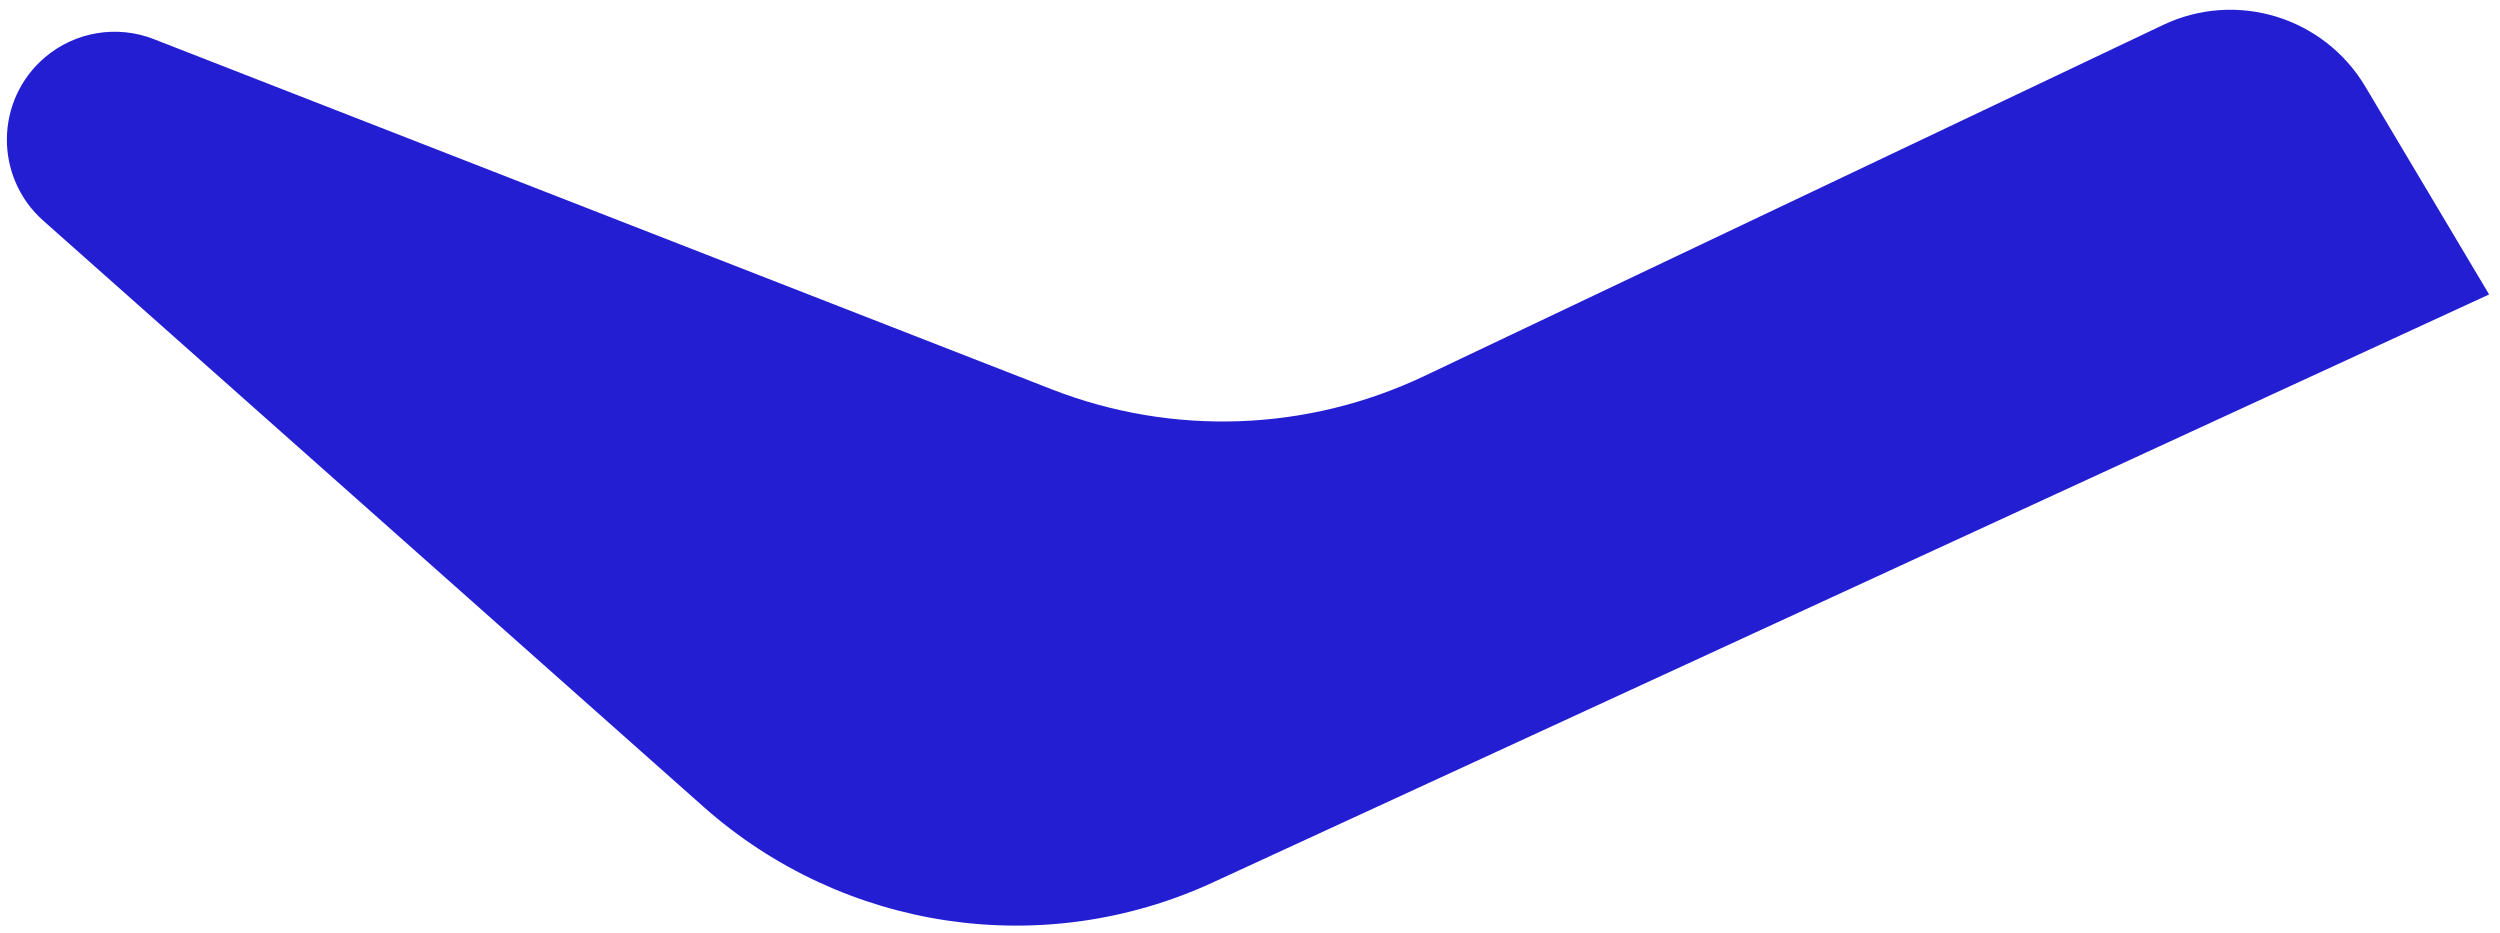
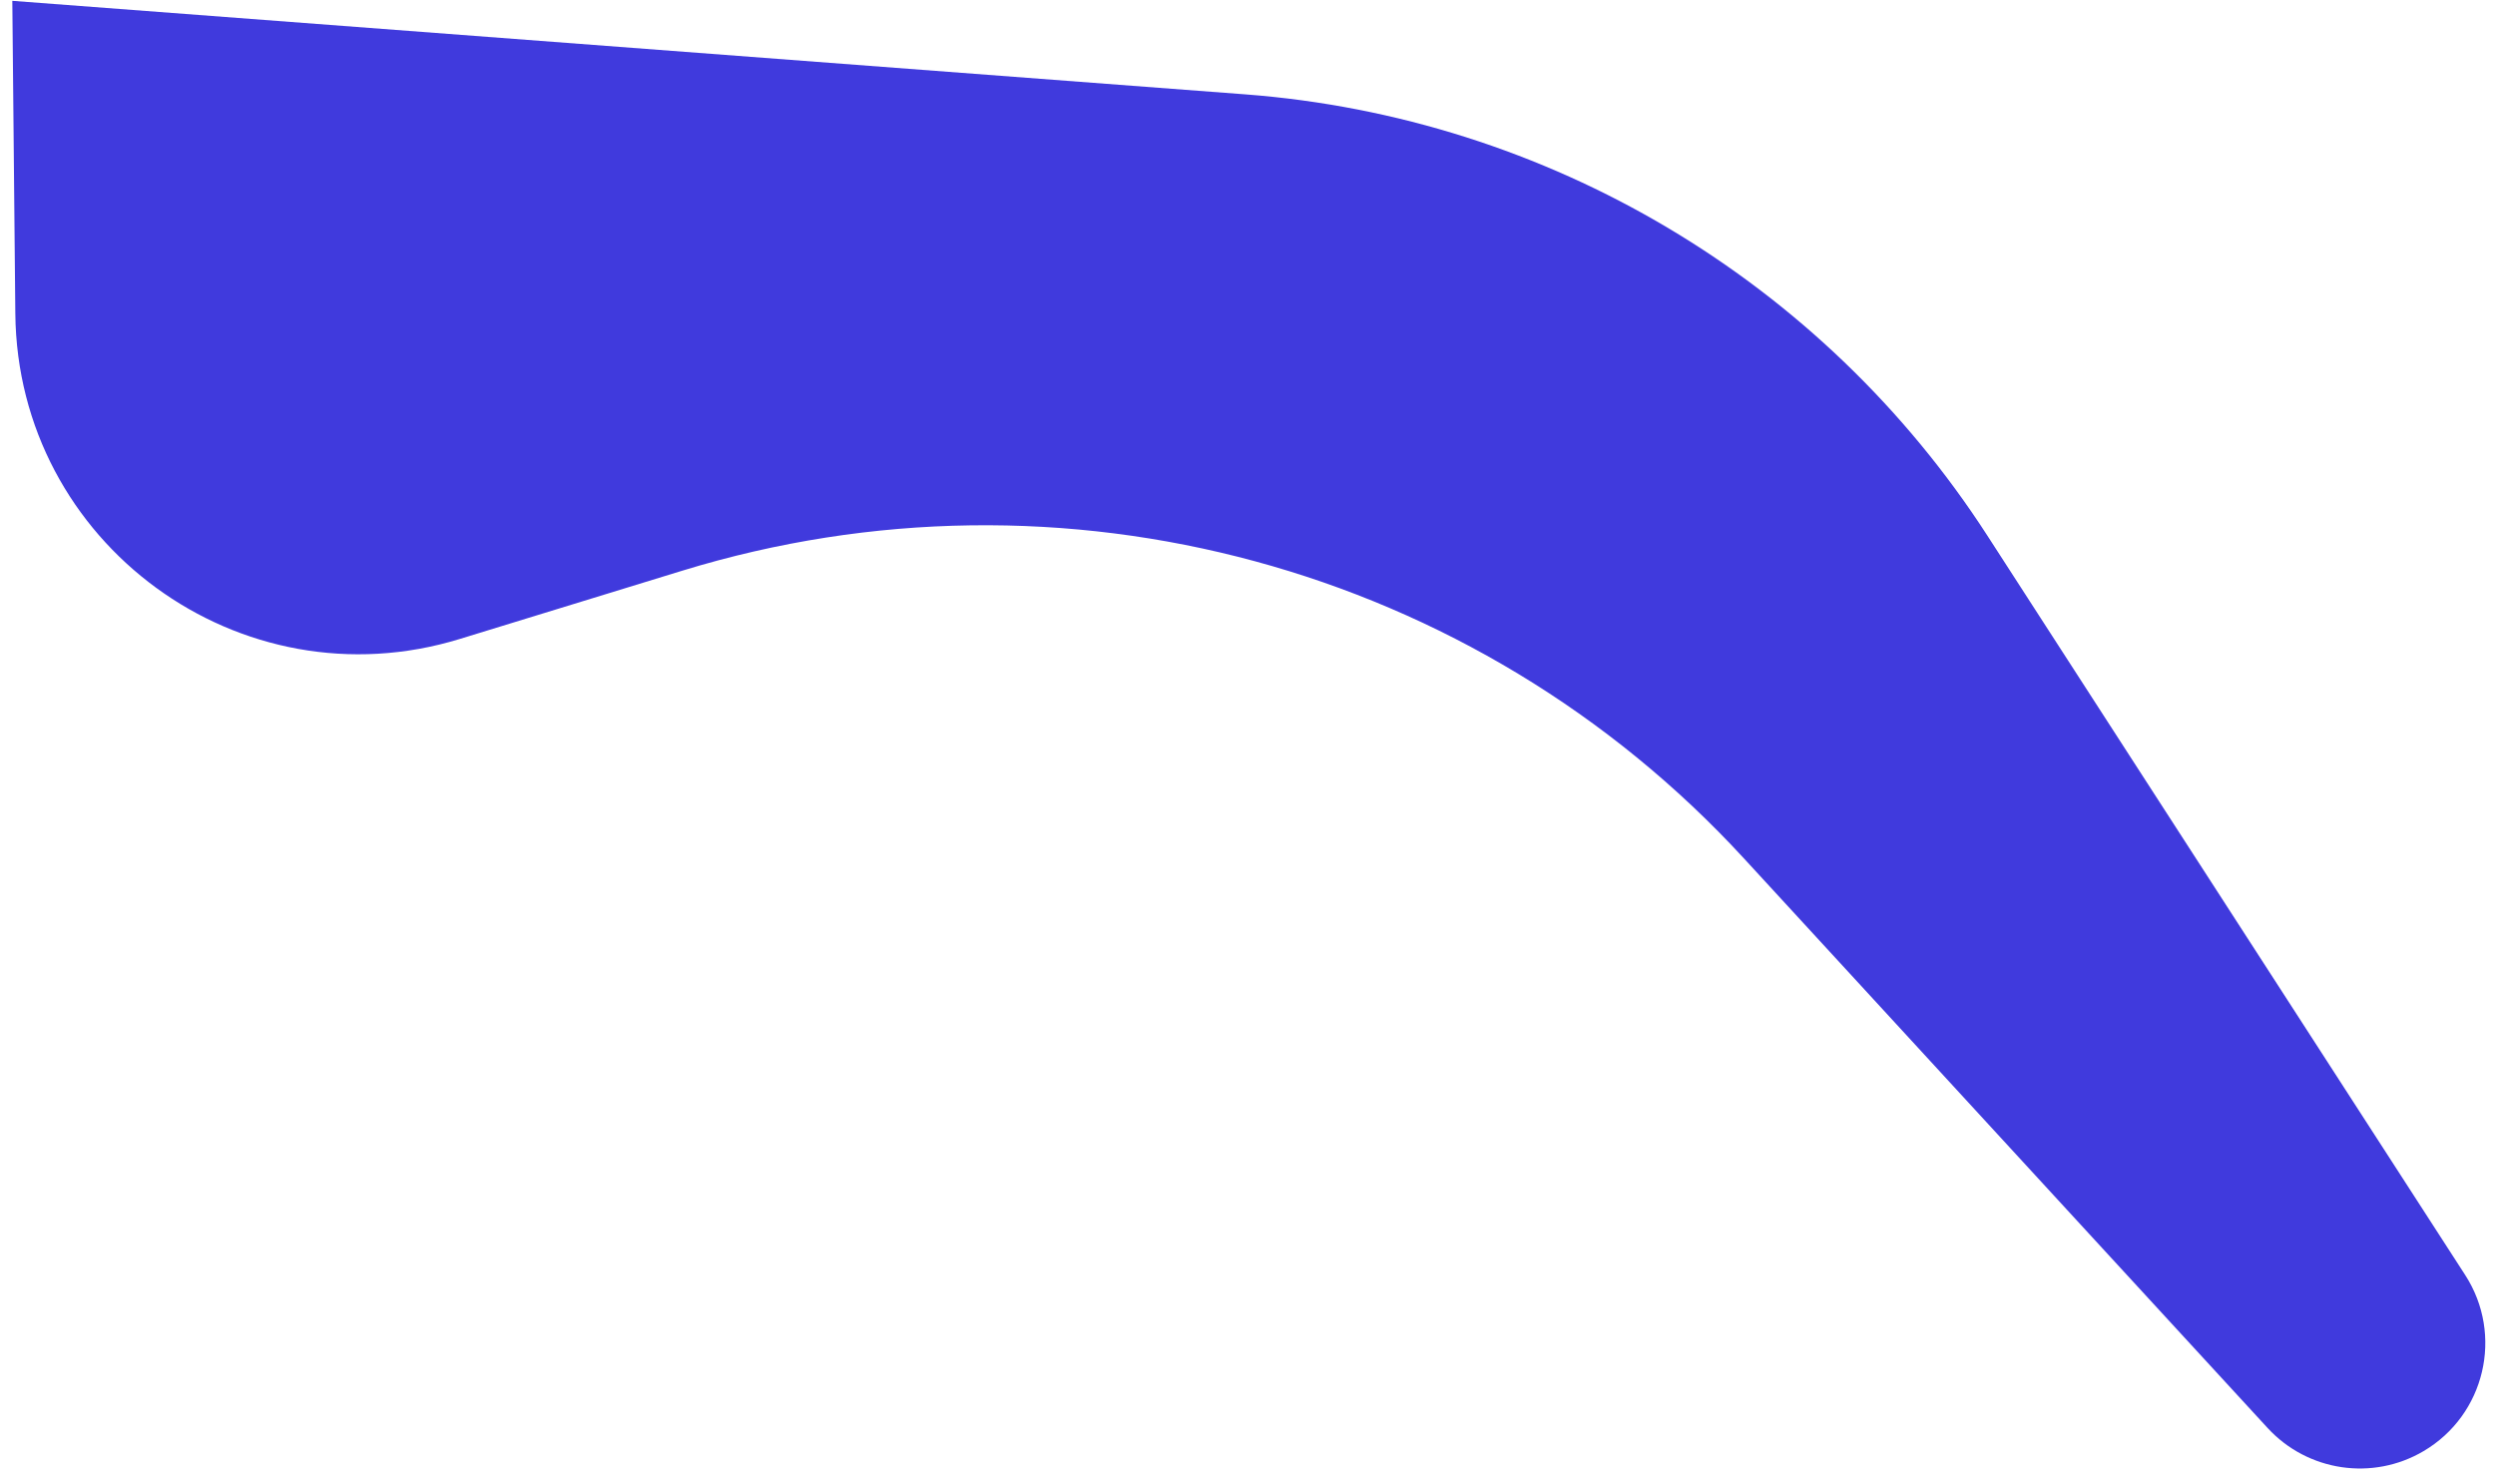
- <svg xmlns="http://www.w3.org/2000/svg" fill="none" height="44" viewBox="0 0 118 44" width="118">
-   <path d="m33.207 38.081-31.164-27.664c-2.325-2.064-2.284-5.713.087-7.718 1.423-1.203 3.389-1.531 5.126-.853l42.389 16.531c5.7 2.223 12.06 1.996 17.581-.628l34.874-16.572c3.451-1.64 7.583-.379 9.543 2.91l5.843 9.811-60.248 27.757c-8.003 3.687-17.43 2.285-24.032-3.575z" fill="#241ed3" />
+ <svg xmlns="http://www.w3.org/2000/svg" width="111" height="66" viewBox="0 0 111 66" fill="none">
+   <path d="M88.415 23.828L109.675 56.727C111.395 59.389 110.555 62.947 107.826 64.558C105.56 65.897 102.665 65.468 100.883 63.53L77.592 38.197C65.629 25.185 47.256 20.203 30.358 25.389L20.461 28.426C10.689 31.426 0.781 24.177 0.682 13.955L0.548 0.037L55.398 4.198C68.868 5.22 81.084 12.483 88.415 23.828Z" fill="#403ADD" />
</svg>
